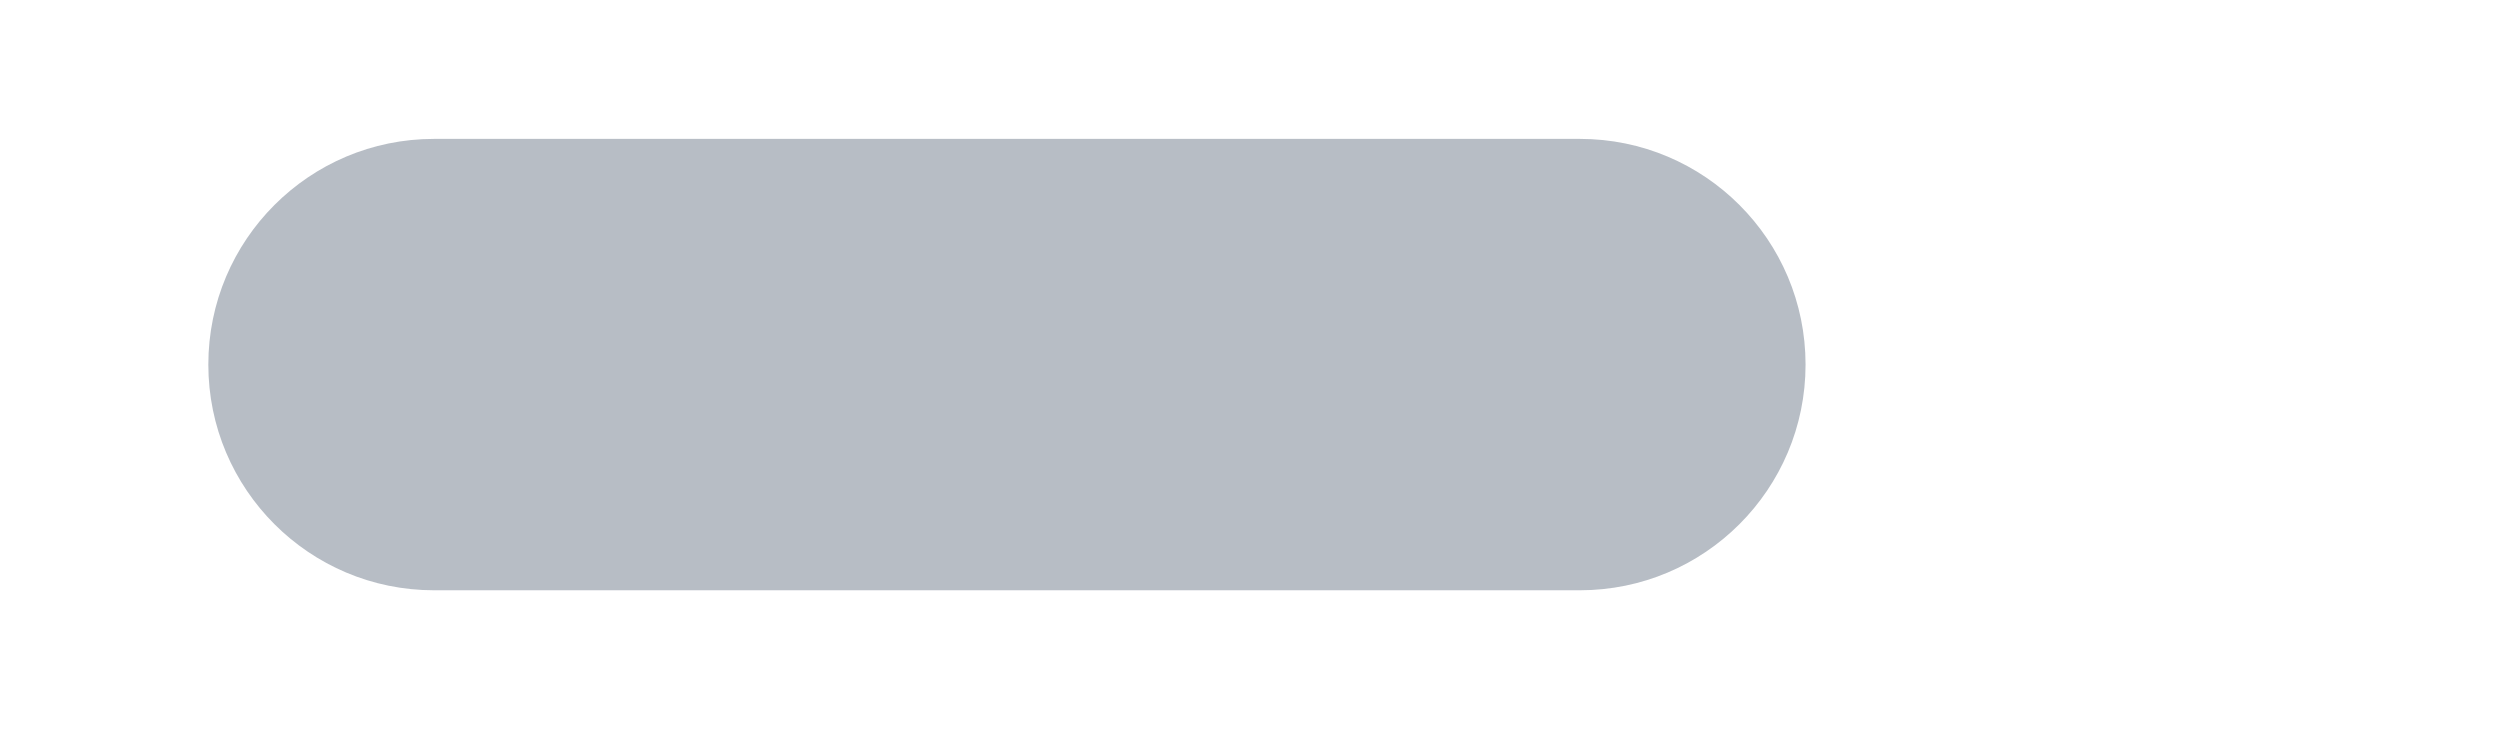
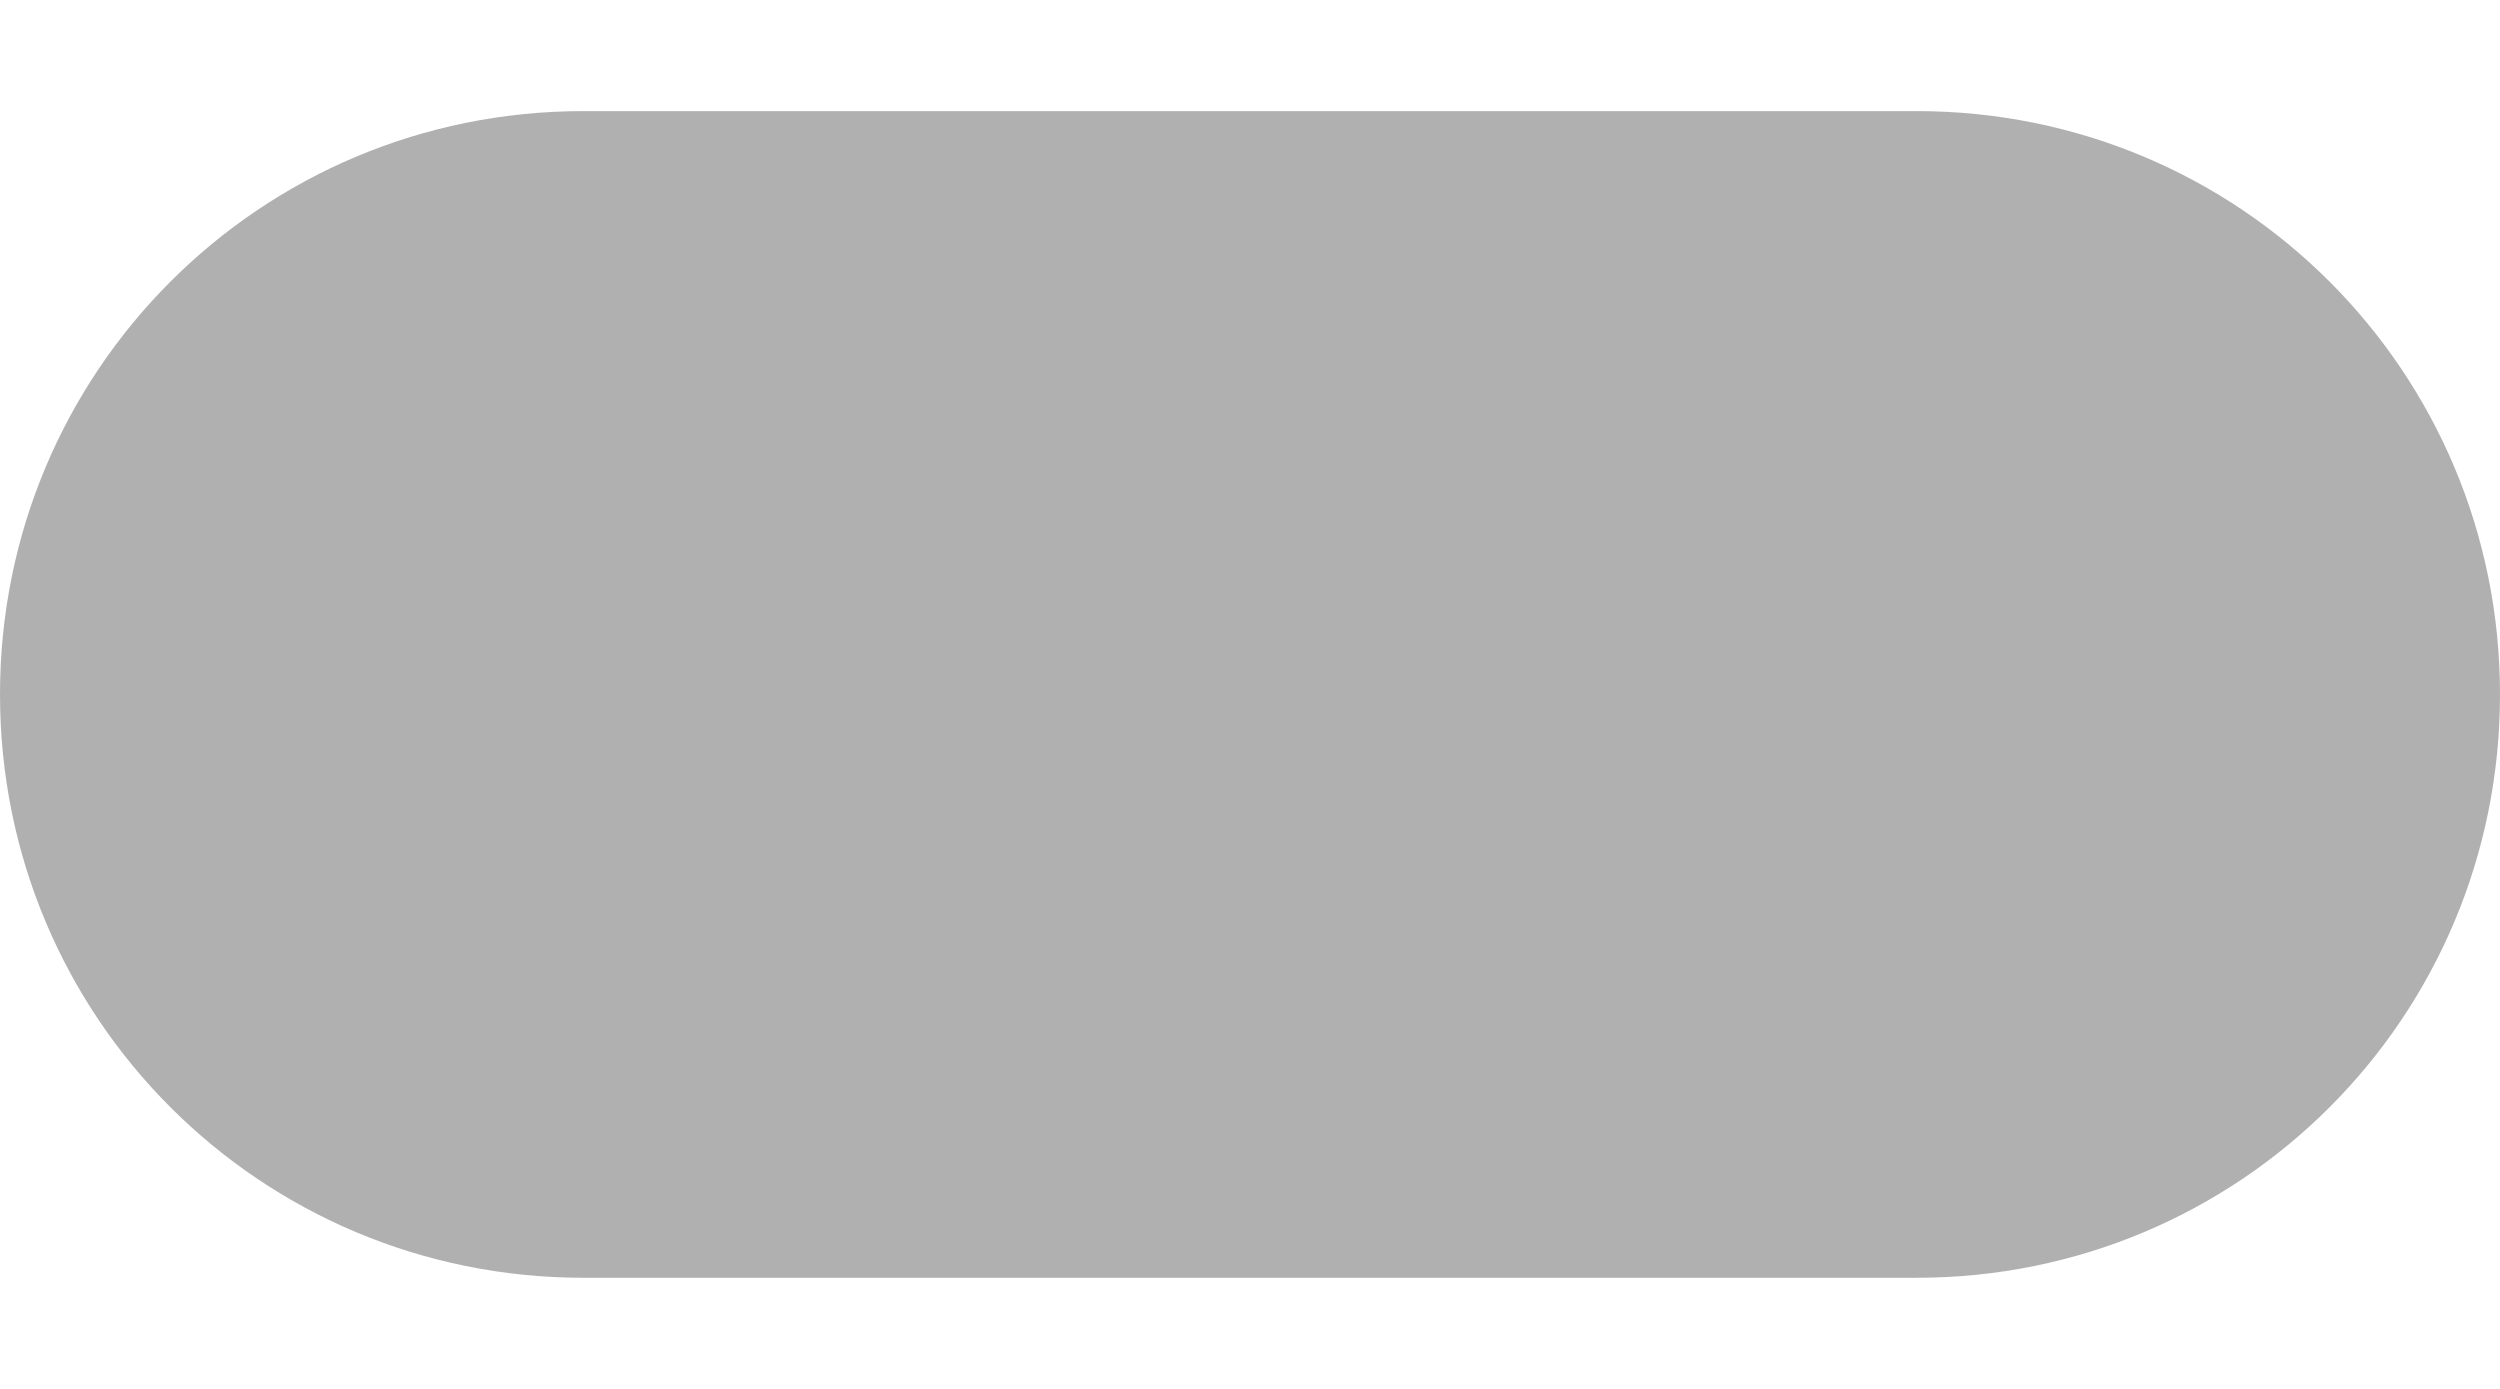
- <svg xmlns="http://www.w3.org/2000/svg" xmlns:xlink="http://www.w3.org/1999/xlink" width="72" height="21" id="svg7539" version="1.1">
-   <defs id="defs7541">
-     <marker orient="auto" refY="0" refX="0" id="Arrow1Lend" style="overflow:visible">
-       <path id="path3813" d="M 0,0 5,-5 -12.5,0 5,5 0,0 Z" style="fill-rule:evenodd;stroke:#000000;stroke-width:1pt" transform="matrix(-0.8,0,0,-0.8,-10,0)" />
-     </marker>
-     <marker orient="auto" refY="0" refX="0" id="Arrow1Lstart" style="overflow:visible">
-       <path id="path3810" d="M 0,0 5,-5 -12.5,0 5,5 0,0 Z" style="fill-rule:evenodd;stroke:#000000;stroke-width:1pt" transform="matrix(0.8,0,0,0.8,10,0)" />
-     </marker>
-     <linearGradient id="linearGradient3837">
-       <stop style="stop-color:#000000;stop-opacity:0.447;" offset="0" id="stop3839" />
-       <stop id="stop3841" offset="0.476" style="stop-color:#000000;stop-opacity:0.275;" />
-       <stop style="stop-color:#000000;stop-opacity:0.255;" offset="0.974" id="stop3843" />
-       <stop style="stop-color:#000000;stop-opacity:0.188;" offset="1" id="stop3845" />
-     </linearGradient>
-     <linearGradient id="linearGradient3819">
-       <stop style="stop-color:#000000;stop-opacity:0.447;" offset="0" id="stop3821" />
-       <stop id="stop3823" offset="0.048" style="stop-color:#000000;stop-opacity:1" />
-       <stop style="stop-color:#000000;stop-opacity:0.255;" offset="0.974" id="stop3825" />
-       <stop style="stop-color:#000000;stop-opacity:0.188;" offset="1" id="stop3827" />
-     </linearGradient>
-     <linearGradient xlink:href="#linearGradient4929-9-0-03-2-2-2-3-9-7-3-7-7-2-6-3-4-7-3-3" id="linearGradient7362" gradientUnits="userSpaceOnUse" gradientTransform="matrix(0.7662338,0,0,1.095238,-297.6493,-420.3883)" x1="617.509" y1="446.545" x2="617.509" y2="457.801" />
-     <linearGradient id="linearGradient4929-9-0-03-2-2-2-3-9-7-3-7-7-2-6-3-4-7-3-3">
-       <stop id="stop4931-7-3-3-9-6-4-6-1-9-5-2-4-0-3-4-8-9-6-8" style="stop-color:#ffffff;stop-opacity:1" offset="0" />
-       <stop id="stop4933-0-1-2-7-9-6-0-7-8-0-4-1-4-6-6-1-0-2-4" style="stop-color:#ffffff;stop-opacity:0" offset="1" />
-     </linearGradient>
-     <linearGradient xlink:href="#linearGradient4695-1-4-3-5-0-6" id="linearGradient7365" gradientUnits="userSpaceOnUse" gradientTransform="matrix(0.2422908,0,0,0.9047619,83.97378,-280.6678)" x1="292.857" y1="211.076" x2="292.857" y2="233.827" />
-     <linearGradient id="linearGradient4695-1-4-3-5-0-6">
-       <stop id="stop4697-9-9-7-0-1-5" style="stop-color:#000000;stop-opacity:0.33;" offset="0" />
-       <stop id="stop4699-5-8-9-0-4-0" style="stop-color:#000000;stop-opacity:0" offset="1" />
-     </linearGradient>
-     <linearGradient id="linearGradient4751-5-4-1-2-9-1-2-3-365-589-154-4-7-64-3-8-6-5-3">
-       <stop id="stop9737-3-0-8-1-8-3-3-0" style="stop-color:#ffffff;stop-opacity:1" offset="0" />
-       <stop id="stop9739-4-8-0-7-48-9-7-7" style="stop-color:#ebebeb;stop-opacity:1" offset="1" />
-     </linearGradient>
-     <linearGradient y2="266.218" x2="257.578" y1="289.329" x1="257.578" gradientTransform="matrix(2.065481,0,0,1.038461,-6.556808,-369.6725)" gradientUnits="userSpaceOnUse" id="linearGradient7810" xlink:href="#linearGradient4751-5-4-1-2-9-1-2-3-365-589-154-4-7-64-3-8-6-5-3" />
-     <linearGradient gradientTransform="matrix(0.4117647,0,0,0.4117647,-2.17647,-3)" gradientUnits="userSpaceOnUse" xlink:href="#linearGradient4215-8-4-7-28" id="linearGradient6387" y2="8.093" x2="38.977" y1="59.968" x1="38.977" />
-     <linearGradient gradientTransform="matrix(0.5135135,0,0,0.5135135,-25.83613,-2.02128)" gradientUnits="userSpaceOnUse" xlink:href="#linearGradient4011-9-9-70-6-4" id="linearGradient6377" y2="44.341" x2="71.204" y1="6.238" x1="71.204" />
-     <linearGradient id="linearGradient4215-8-4-7-28">
-       <stop offset="0" style="stop-color:#bdbdbd;stop-opacity:1;" id="stop4217-1-2-7-5" />
-       <stop offset="1" style="stop-color:#bdbdbd;stop-opacity:1;" id="stop4219-3-4-5-0" />
-     </linearGradient>
-     <linearGradient id="linearGradient4011-9-9-70-6-4">
-       <stop offset="0" style="stop-color:#ffffff;stop-opacity:1" id="stop4013-5-4-3-4-3" />
-       <stop offset="0.508" style="stop-color:#ffffff;stop-opacity:0.235" id="stop4015-1-5-70-6-7" />
-       <stop offset="0.835" style="stop-color:#ffffff;stop-opacity:0.157" id="stop4017-7-0-13-7-0" />
-       <stop offset="1" style="stop-color:#ffffff;stop-opacity:0.392" id="stop4019-1-12-7-5-0" />
-     </linearGradient>
-     <linearGradient xlink:href="#linearGradient27416-1" id="linearGradient3012" gradientUnits="userSpaceOnUse" gradientTransform="matrix(2.785809,0,0,0.9719081,-1785.294,-614.8992)" x1="731.057" y1="654.815" x2="731.057" y2="619.307" />
-     <linearGradient id="linearGradient27416-1">
-       <stop id="stop27420-2" style="stop-color:#55c1ec;stop-opacity:1" offset="0" />
-       <stop id="stop27422-3" style="stop-color:#3689e6;stop-opacity:1" offset="1" />
-     </linearGradient>
-     <linearGradient y2="619.307" x2="731.057" y1="654.815" x1="731.057" gradientTransform="matrix(2.785809,0,0,0.9719081,-1900.78,-706.9847)" gradientUnits="userSpaceOnUse" id="linearGradient6179" xlink:href="#linearGradient27416-1" />
-     <linearGradient id="linearGradient27416-1-7">
-       <stop id="stop27420-2-2" style="stop-color:#55c1ec;stop-opacity:1" offset="0" />
-       <stop id="stop27422-3-0" style="stop-color:#3689e6;stop-opacity:1" offset="1" />
-     </linearGradient>
-     <linearGradient y2="619.307" x2="731.057" y1="654.815" x1="731.057" gradientTransform="matrix(2.785809,0,0,0.9719081,-1783.794,-616.399)" gradientUnits="userSpaceOnUse" id="linearGradient3063" xlink:href="#linearGradient27416-1-7" />
-     <linearGradient xlink:href="#linearGradient3768" id="linearGradient3818" gradientUnits="userSpaceOnUse" x1="8" y1="1" x2="8" y2="14" gradientTransform="matrix(0.8666702,0,0,0.9285741,1.066641,1037.397)" />
-     <linearGradient id="linearGradient3768">
-       <stop id="stop3770" offset="0" style="stop-color:#000000;stop-opacity:0.447;" />
-       <stop style="stop-color:#000000;stop-opacity:0.275;" offset="0.078" id="stop3778" />
-       <stop id="stop3774" offset="0.974" style="stop-color:#000000;stop-opacity:0.255;" />
-       <stop id="stop3776" offset="1" style="stop-color:#000000;stop-opacity:0.188;" />
-     </linearGradient>
-     <linearGradient y2="14" x2="8" y1="1" x1="8" gradientTransform="matrix(0.8666702,0,0,0.9285741,95.06665,-87.96501)" gradientUnits="userSpaceOnUse" id="linearGradient3021" xlink:href="#linearGradient3768" />
-     <linearGradient xlink:href="#linearGradient4215-8-4-7-28" id="linearGradient3816" x1="142" y1="-90" x2="142" y2="-69" gradientUnits="userSpaceOnUse" gradientTransform="matrix(1.003107,0,0,0.6750992,-0.4535751,-26.49162)" />
-     <linearGradient xlink:href="#linearGradient4695-1-4-3-5-0-6" id="linearGradient3897" gradientUnits="userSpaceOnUse" gradientTransform="matrix(0.2422908,0,0,0.9047619,82.47354,-289.1678)" x1="292.857" y1="211.076" x2="292.857" y2="233.827" />
-   </defs>
-   <g id="layer1" transform="translate(-116,89)">
-     <rect ry="6.5" rx="6.5" y="-85" x="122" height="13" width="46" id="rect3137" style="opacity:1;fill:#b7bdc5;fill-opacity:1;stroke-width:0;stroke-miterlimit:4;stroke-dasharray:none" />
-   </g>
+ <svg xmlns="http://www.w3.org/2000/svg" style="isolation:isolate" viewBox="0 0 45 25" width="45" height="25" version="1.1" id="svg11496">
+   <defs id="defs11500" />
+   <path id="rect27178" style="isolation:isolate;fill:#3a3a3a;fill-opacity:0.4;stroke-width:0" d="m 10.5,2 h 24 c 5.817,0 10.5,4.683 10.5,10.5 C 45,18.317 40.317,23 34.5,23 h -24 C 4.683,23 2e-7,18.317 2e-7,12.5 2e-7,6.683 4.683,2 10.5,2 Z" />
</svg>
